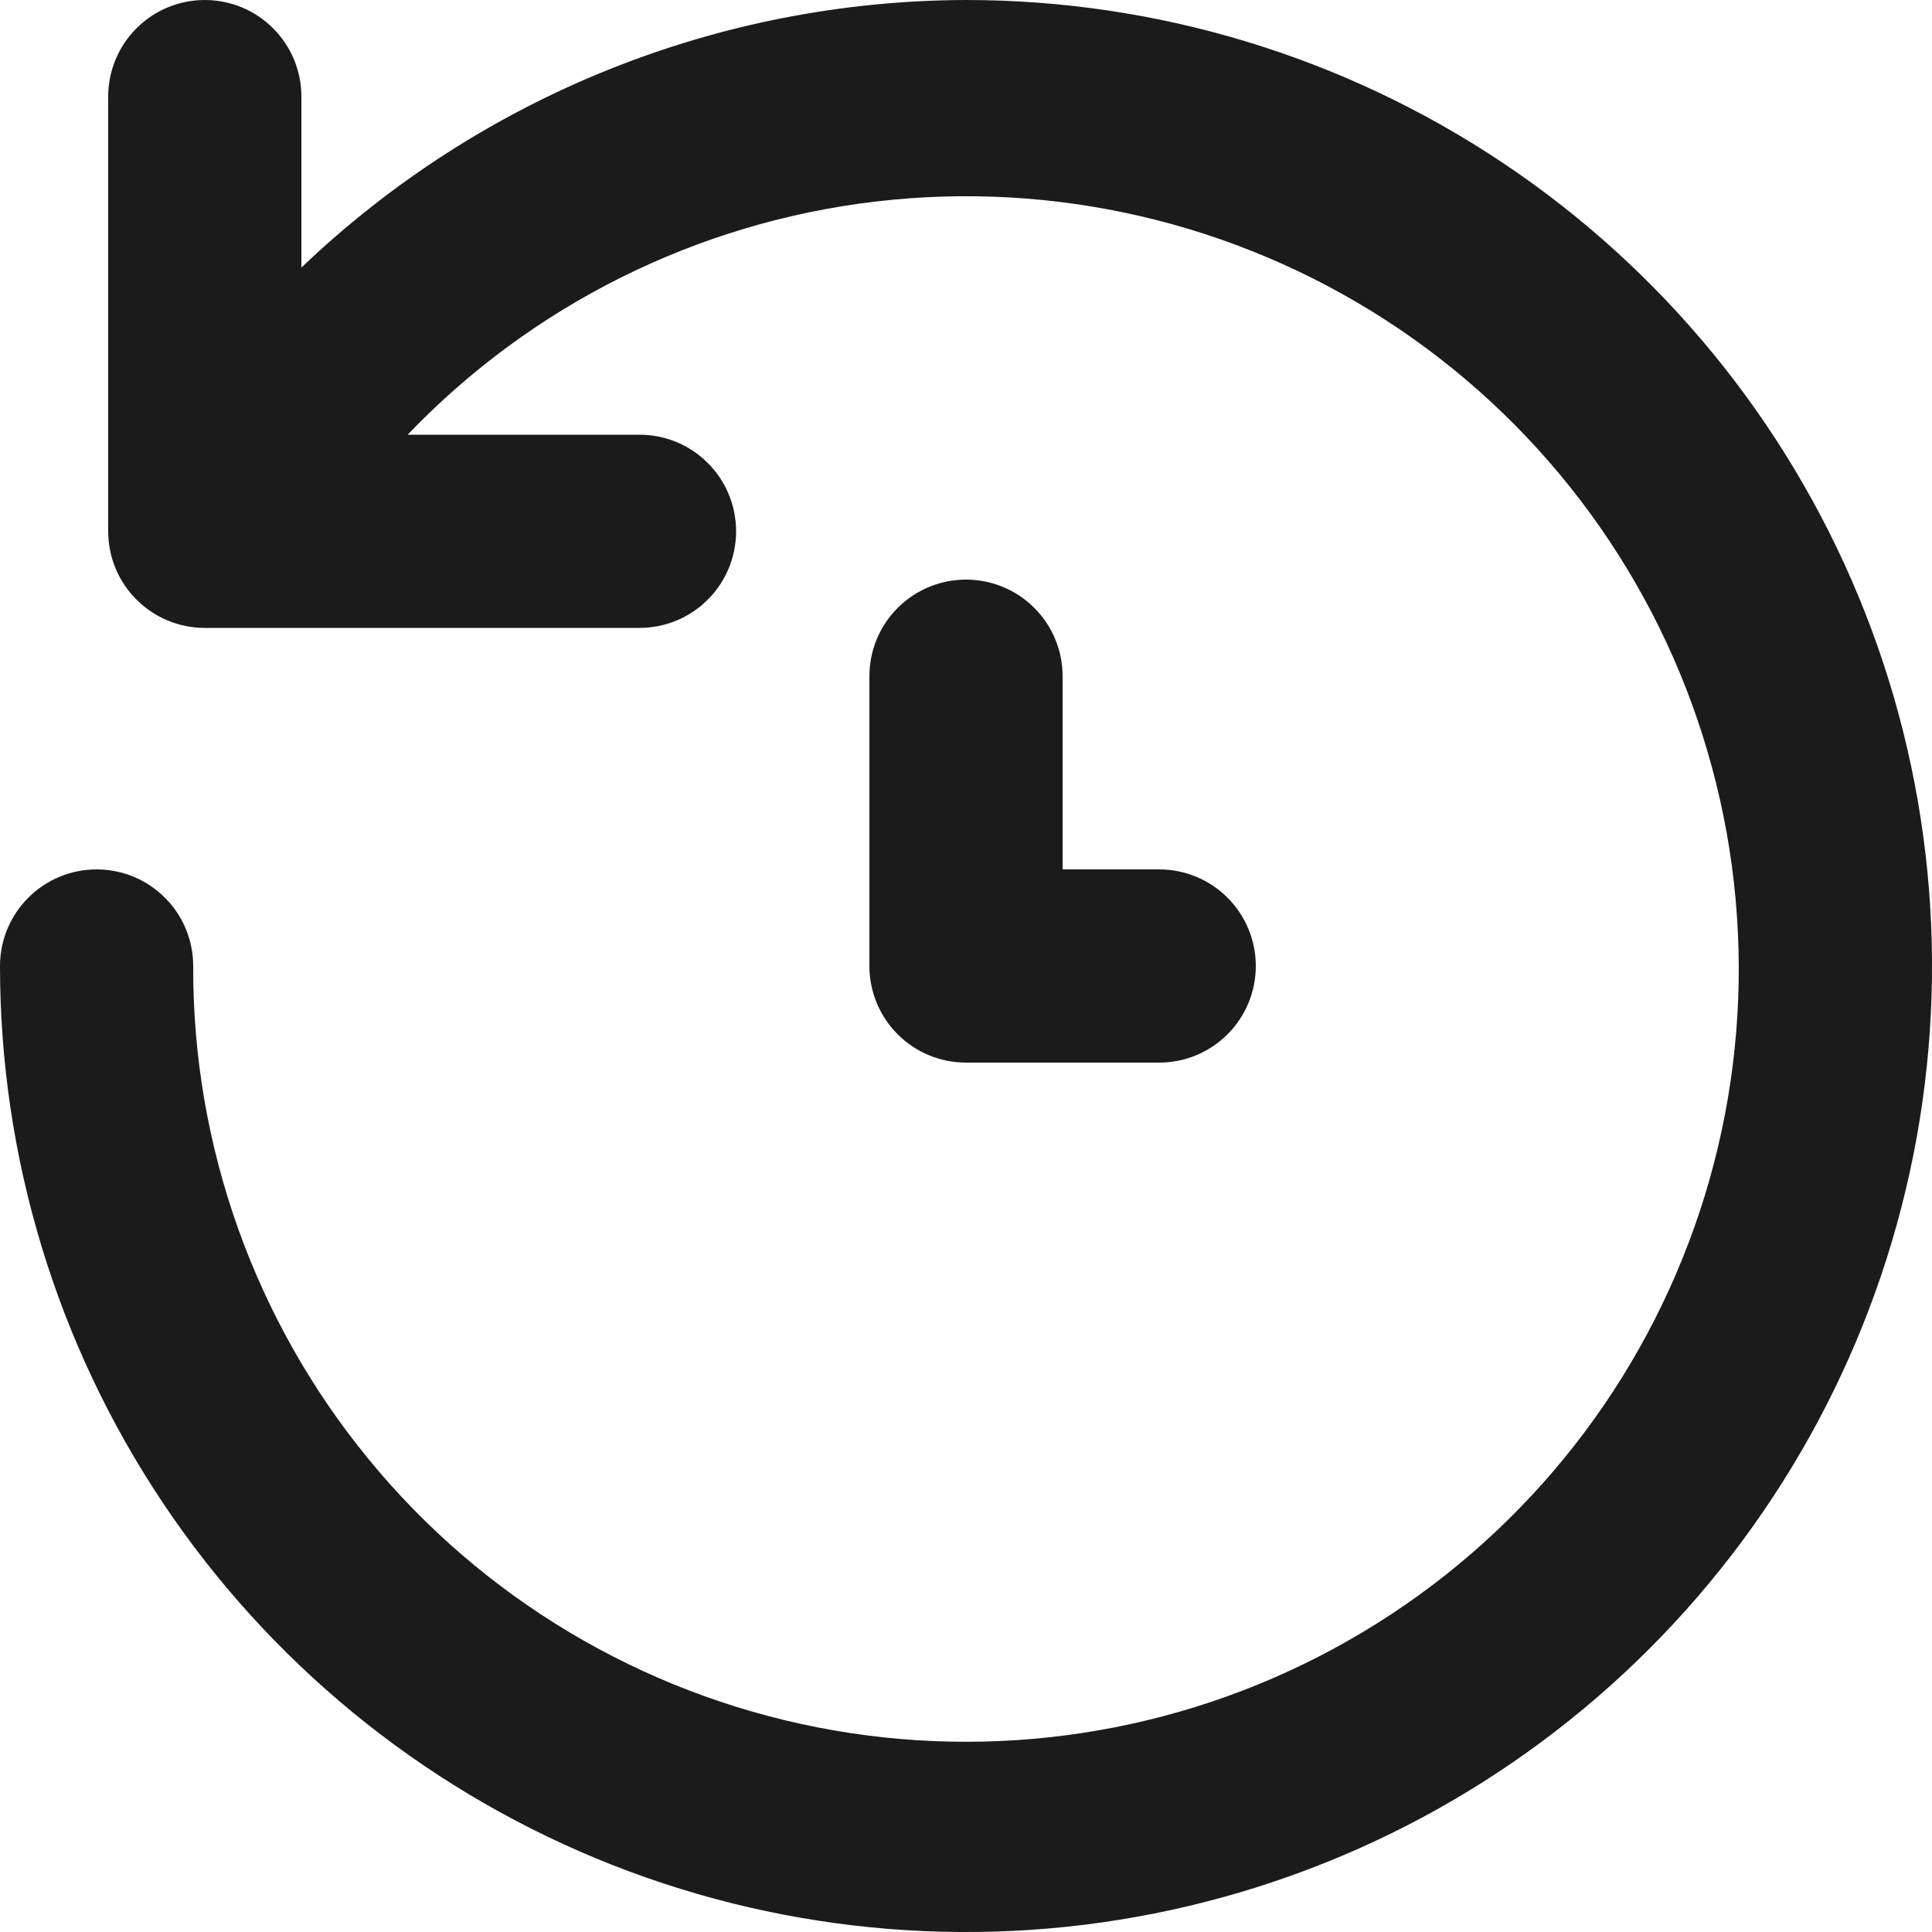
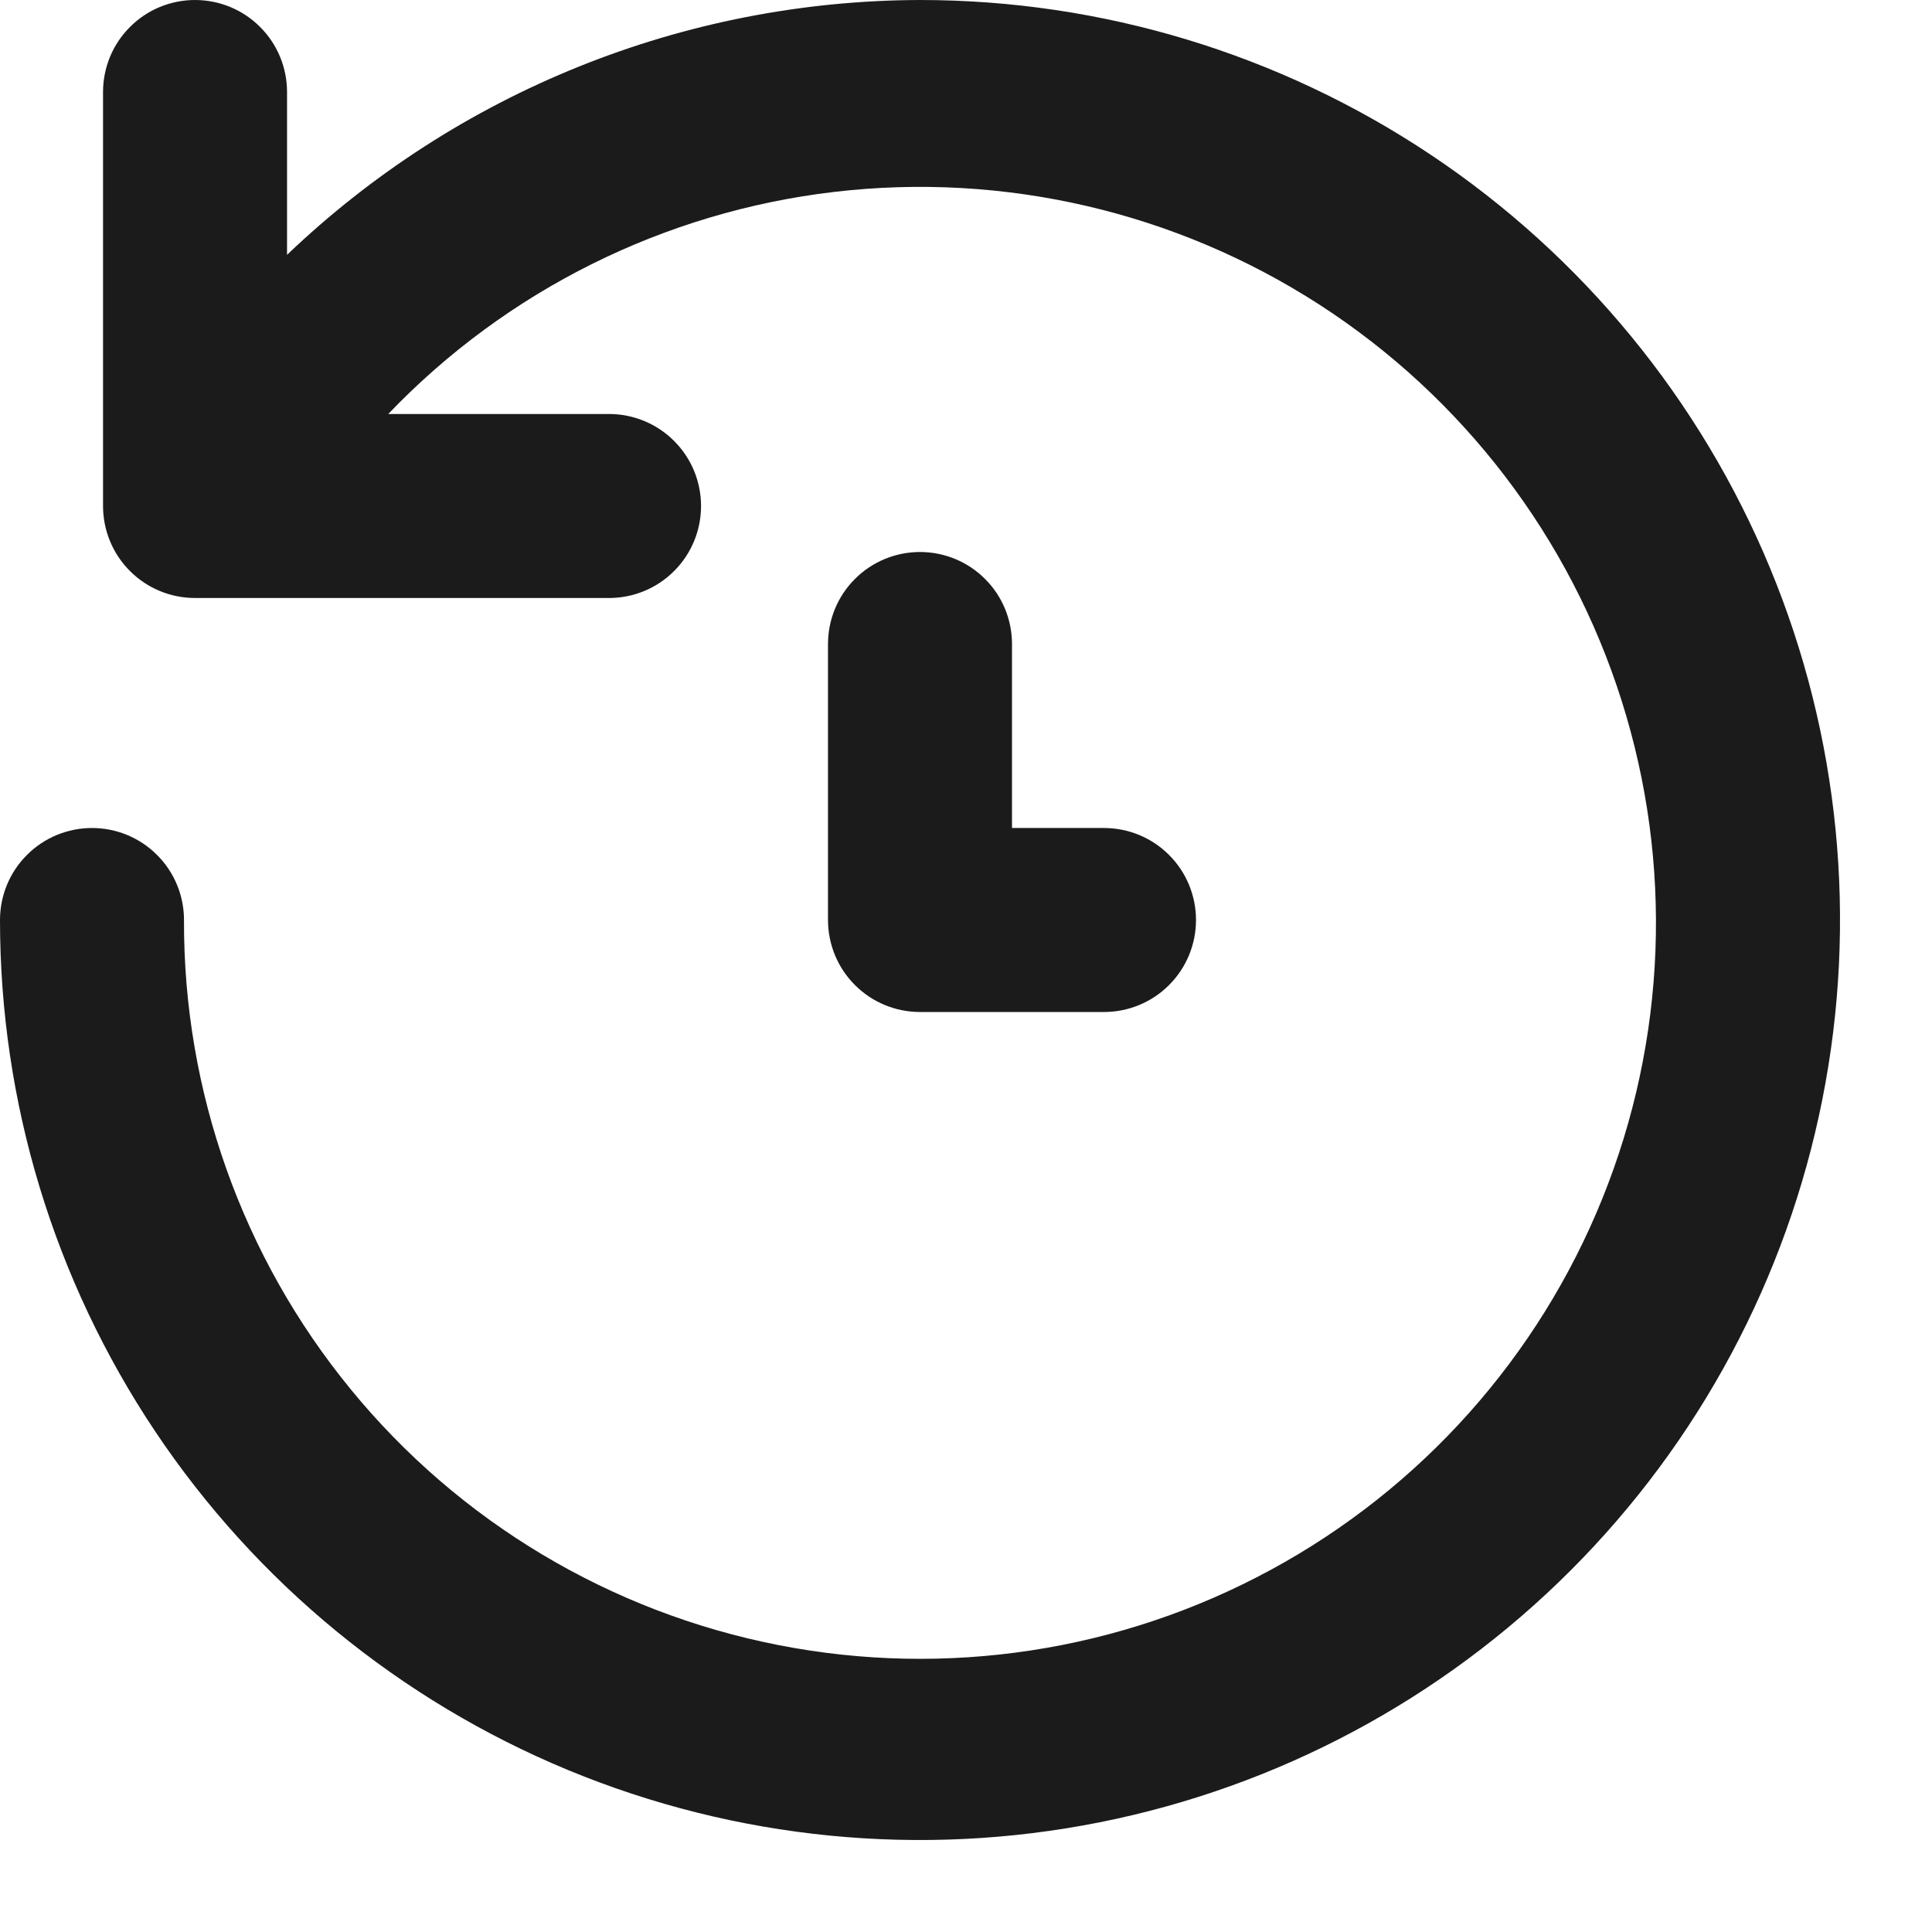
- <svg xmlns="http://www.w3.org/2000/svg" width="none" height="none" viewBox="0 0 20 20" fill="none">
+ <svg xmlns="http://www.w3.org/2000/svg" width="none" height="none" viewBox="0 0 21 21" fill="none">
  <path d="M10 0C7.436 0.007 4.973 0.999 3.12 2.77V1C3.12 0.735 3.015 0.48 2.827 0.293C2.64 0.105 2.385 0 2.12 0C1.855 0 1.6 0.105 1.413 0.293C1.225 0.48 1.12 0.735 1.12 1V5.5C1.12 5.765 1.225 6.02 1.413 6.207C1.6 6.395 1.855 6.5 2.12 6.5H6.62C6.885 6.5 7.14 6.395 7.327 6.207C7.515 6.02 7.62 5.765 7.62 5.5C7.62 5.235 7.515 4.98 7.327 4.793C7.14 4.605 6.885 4.5 6.62 4.5H4.22C5.506 3.156 7.22 2.303 9.067 2.086C10.914 1.869 12.778 2.302 14.341 3.311C15.903 4.32 17.065 5.842 17.626 7.615C18.188 9.388 18.114 11.301 17.418 13.025C16.722 14.75 15.447 16.178 13.812 17.064C12.177 17.951 10.284 18.239 8.46 17.881C6.635 17.523 4.991 16.541 3.813 15.102C2.634 13.664 1.993 11.86 2 10C2 9.735 1.895 9.48 1.707 9.293C1.52 9.105 1.265 9 1 9C0.735 9 0.48 9.105 0.293 9.293C0.105 9.48 0 9.735 0 10C0 11.978 0.586 13.911 1.685 15.556C2.784 17.2 4.346 18.482 6.173 19.239C8 19.996 10.011 20.194 11.951 19.808C13.891 19.422 15.672 18.47 17.071 17.071C18.47 15.672 19.422 13.891 19.808 11.951C20.194 10.011 19.996 8 19.239 6.173C18.482 4.346 17.2 2.784 15.556 1.685C13.911 0.586 11.978 0 10 0ZM10 6C9.735 6 9.48 6.105 9.293 6.293C9.105 6.48 9 6.735 9 7V10C9 10.265 9.105 10.52 9.293 10.707C9.48 10.895 9.735 11 10 11H12C12.265 11 12.52 10.895 12.707 10.707C12.895 10.52 13 10.265 13 10C13 9.735 12.895 9.48 12.707 9.293C12.52 9.105 12.265 9 12 9H11V7C11 6.735 10.895 6.48 10.707 6.293C10.52 6.105 10.265 6 10 6Z" fill="#1B1B1B" />
</svg>
